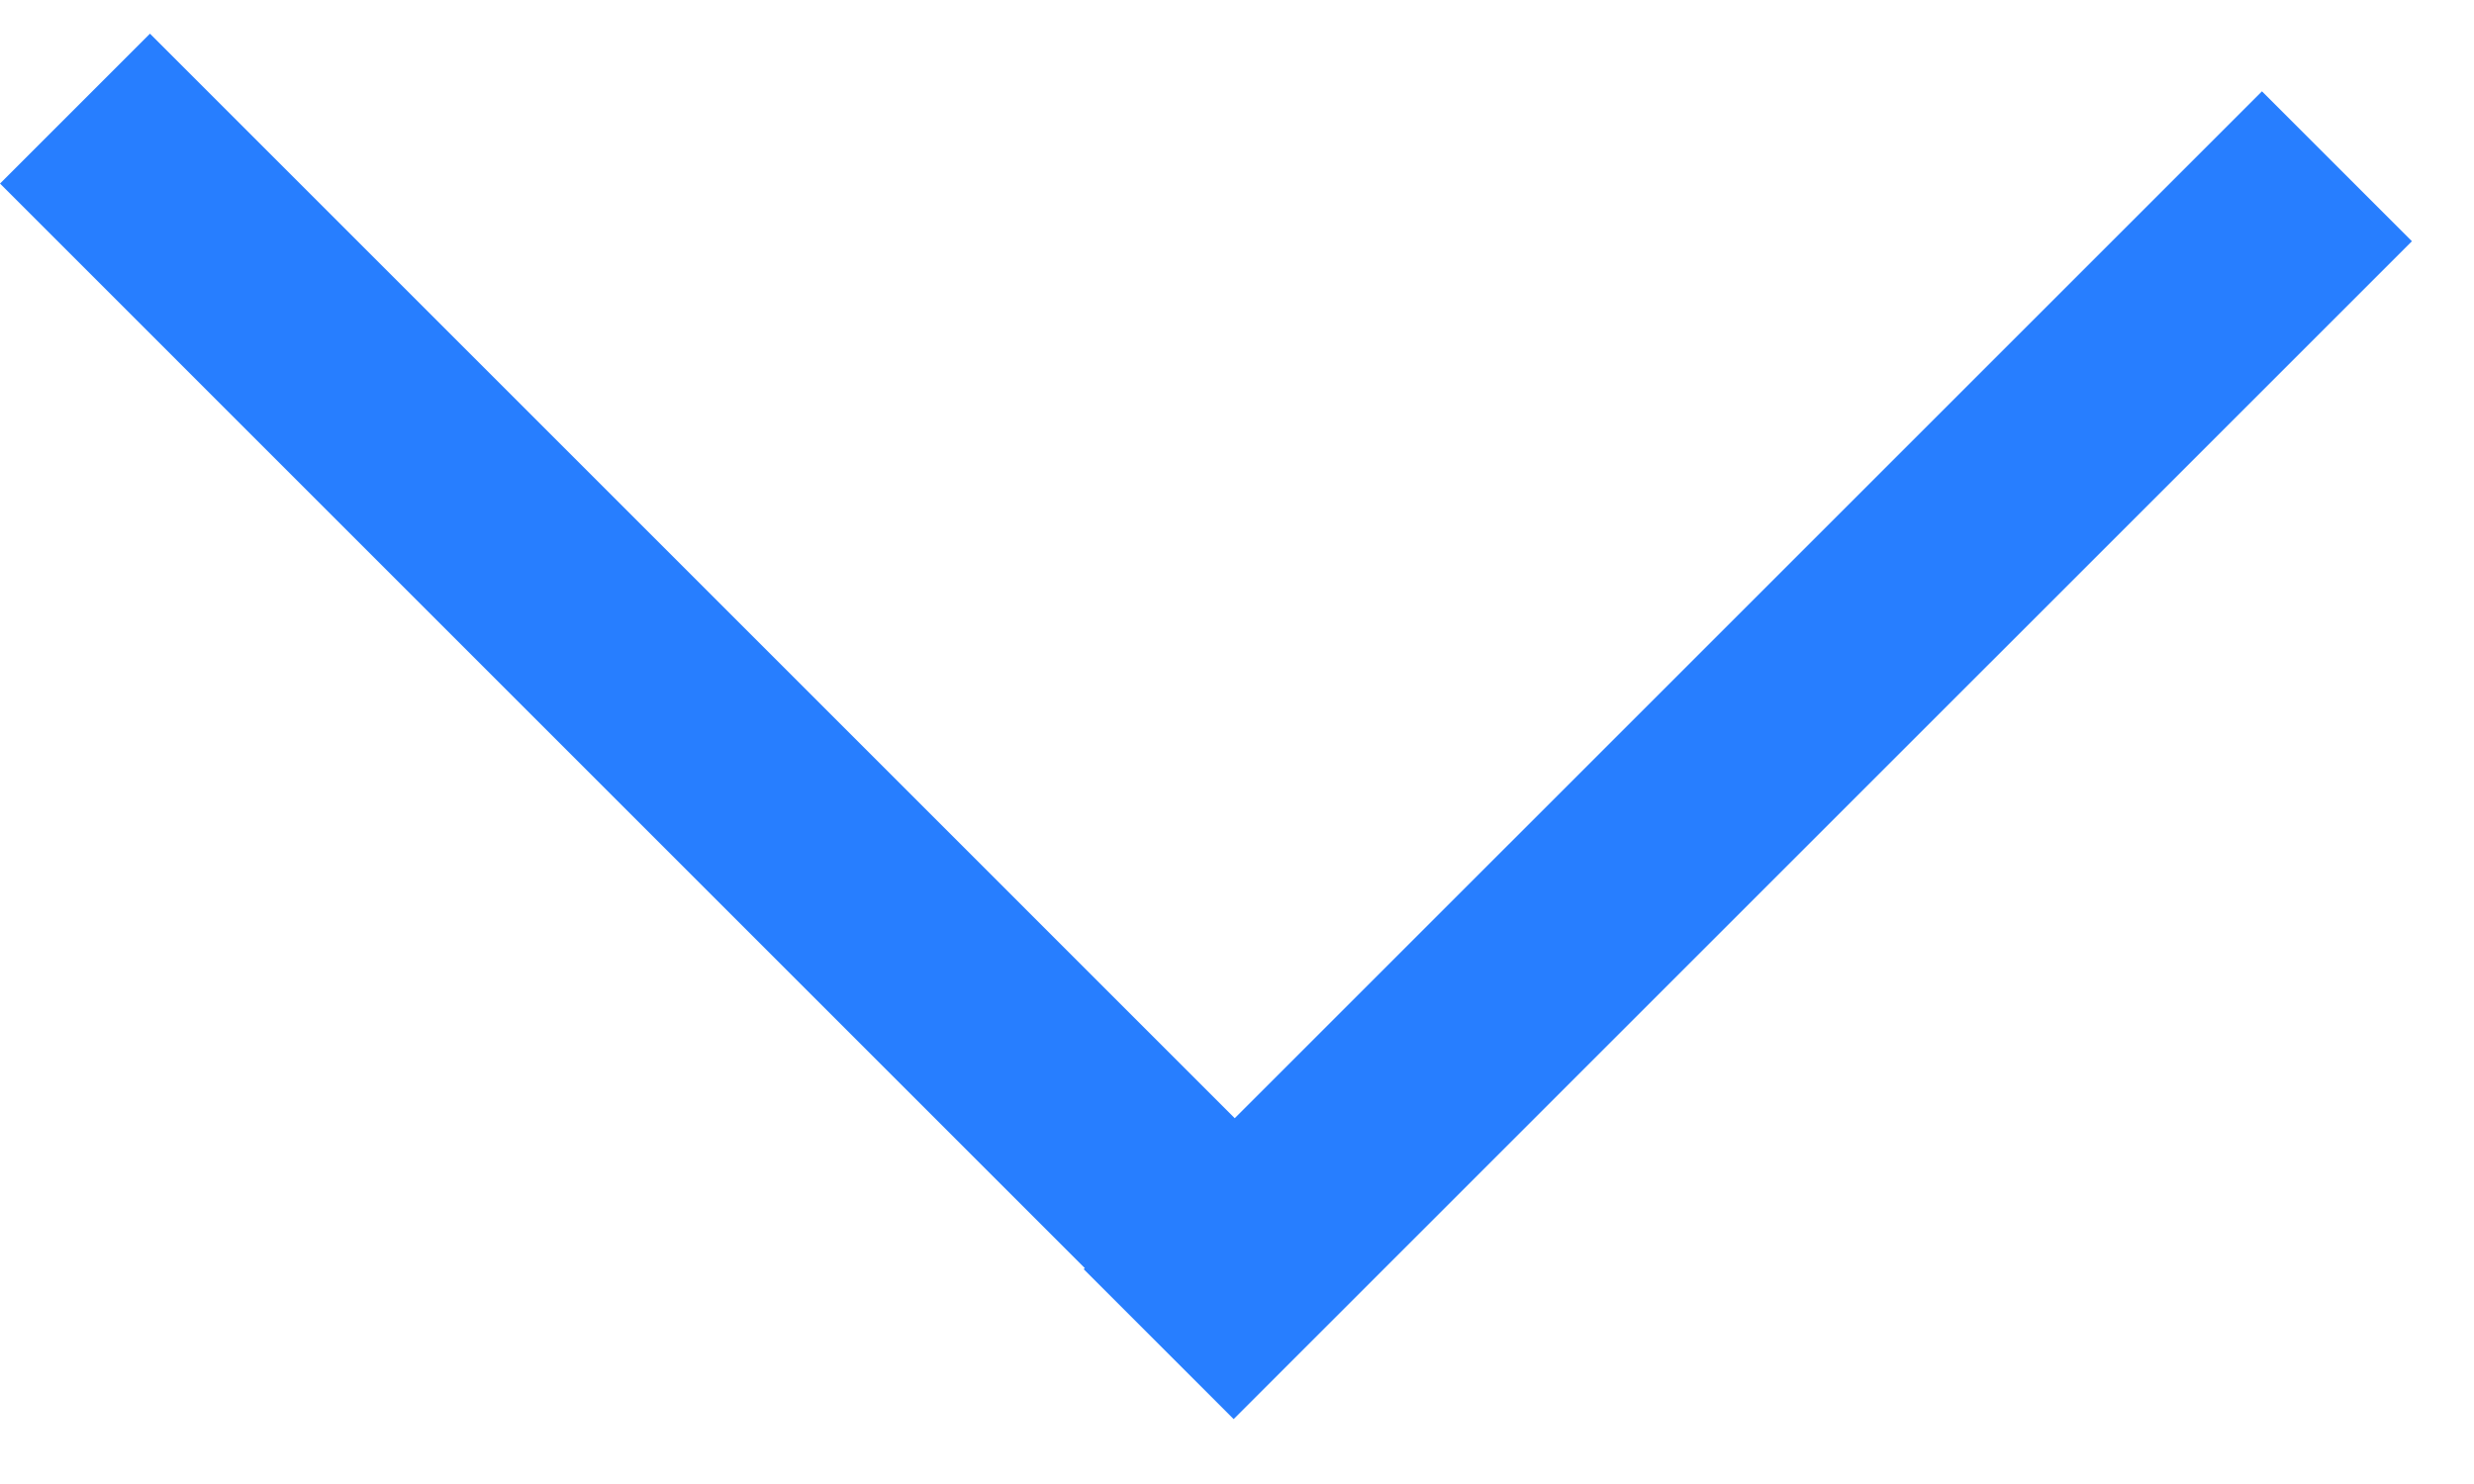
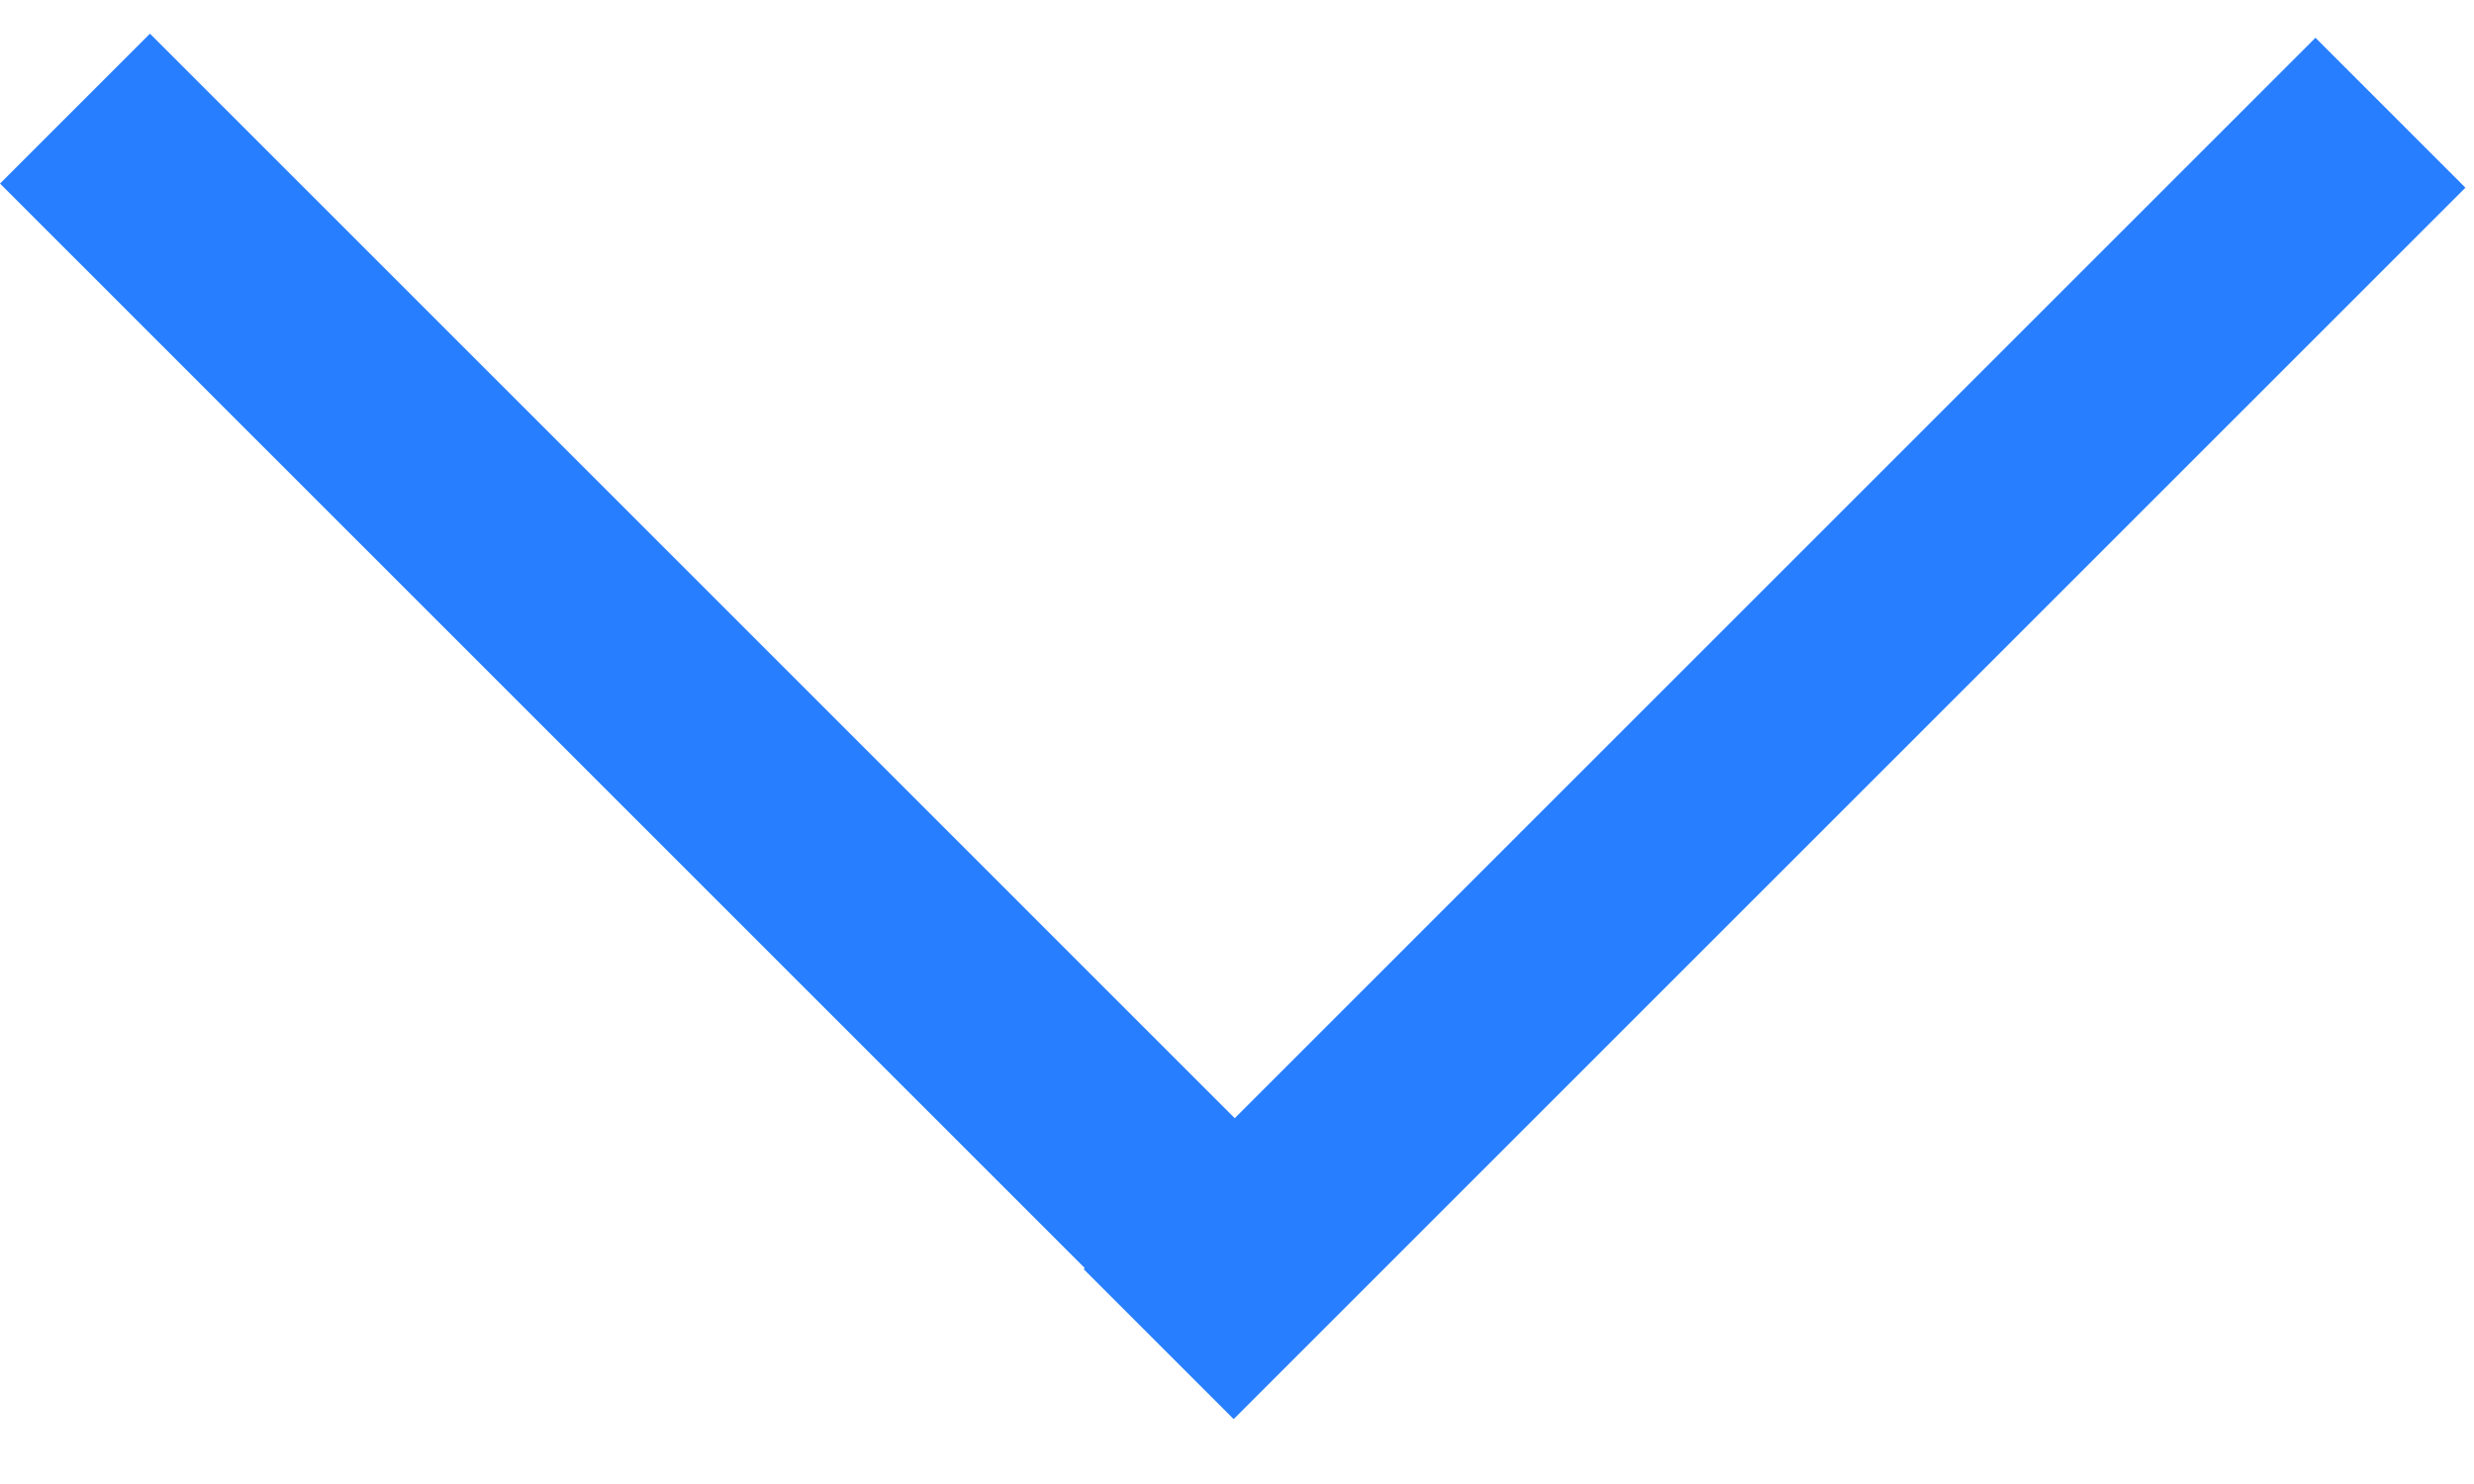
<svg xmlns="http://www.w3.org/2000/svg" width="35" height="21" viewBox="0 0 35 21" fill="none">
  <line x1="1.061" y1="1.537" x2="16.707" y2="17.184" stroke="#277EFF" stroke-width="3" />
-   <line x1="33.061" y1="2.353" x2="16.392" y2="19.021" stroke="#277EFF" stroke-width="3" />
+   <line x1="33.818" y1="1.595" x2="16.392" y2="19.021" stroke="#277EFF" stroke-width="3" />
</svg>
